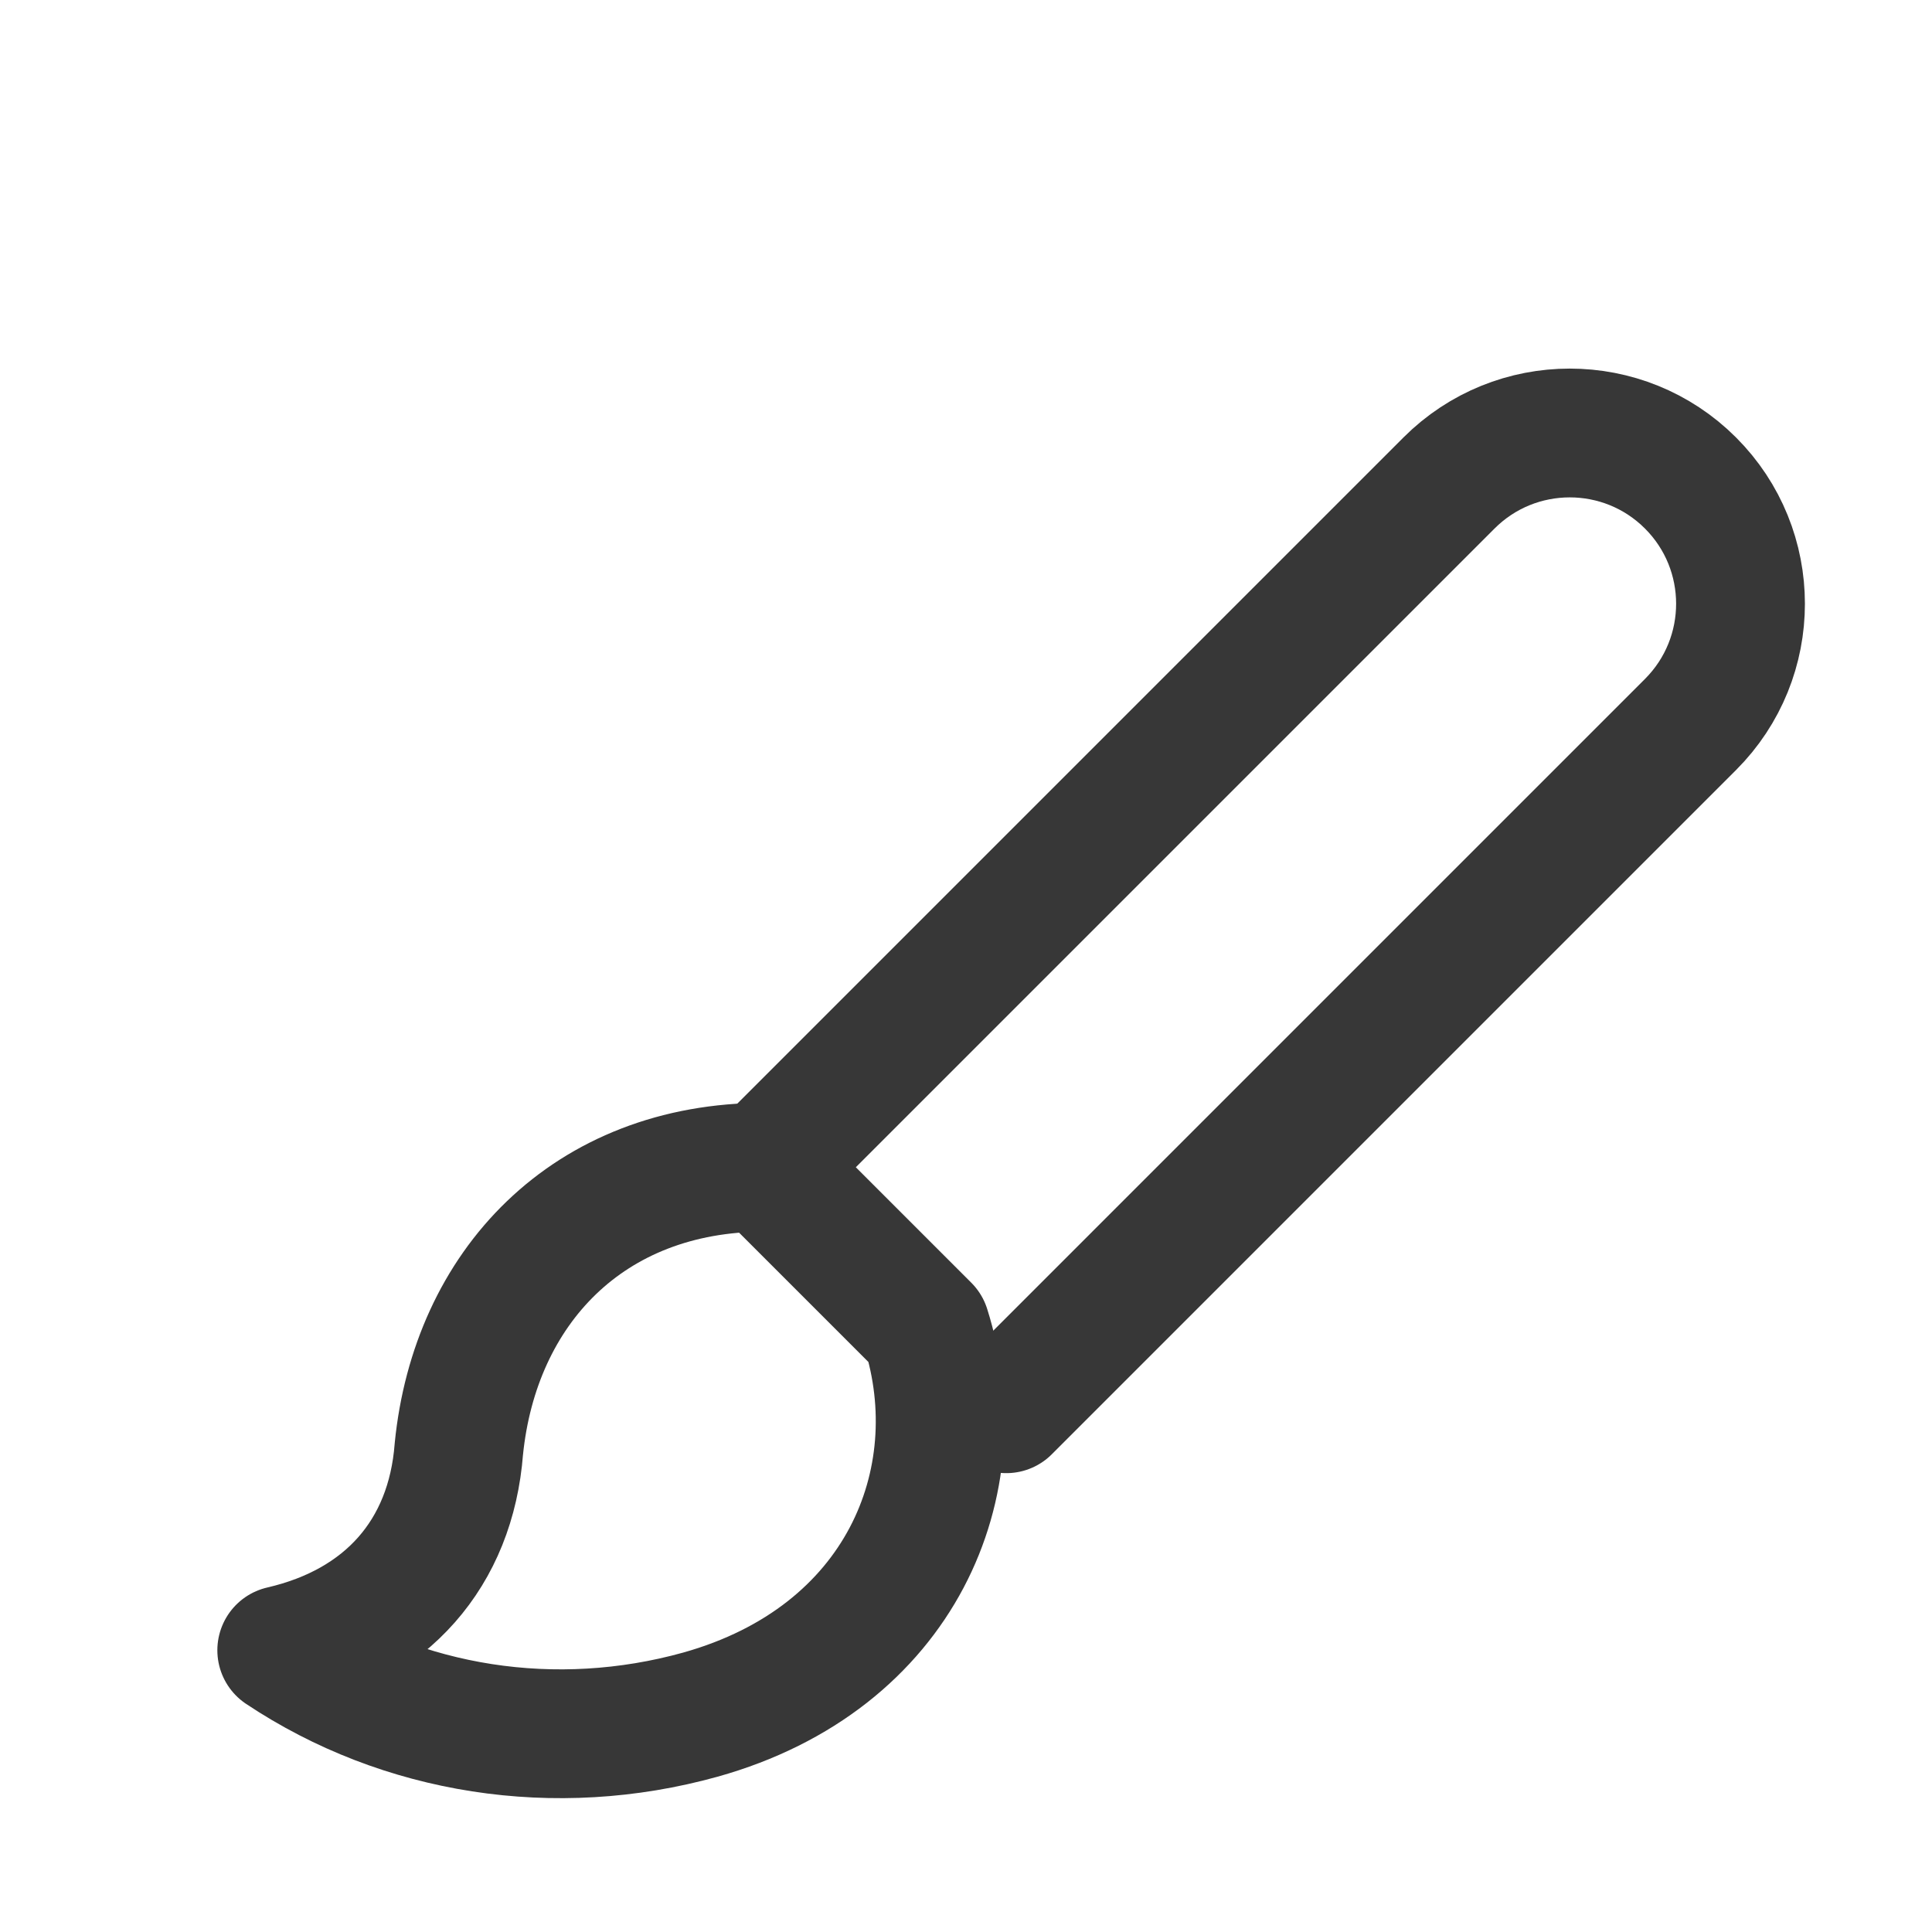
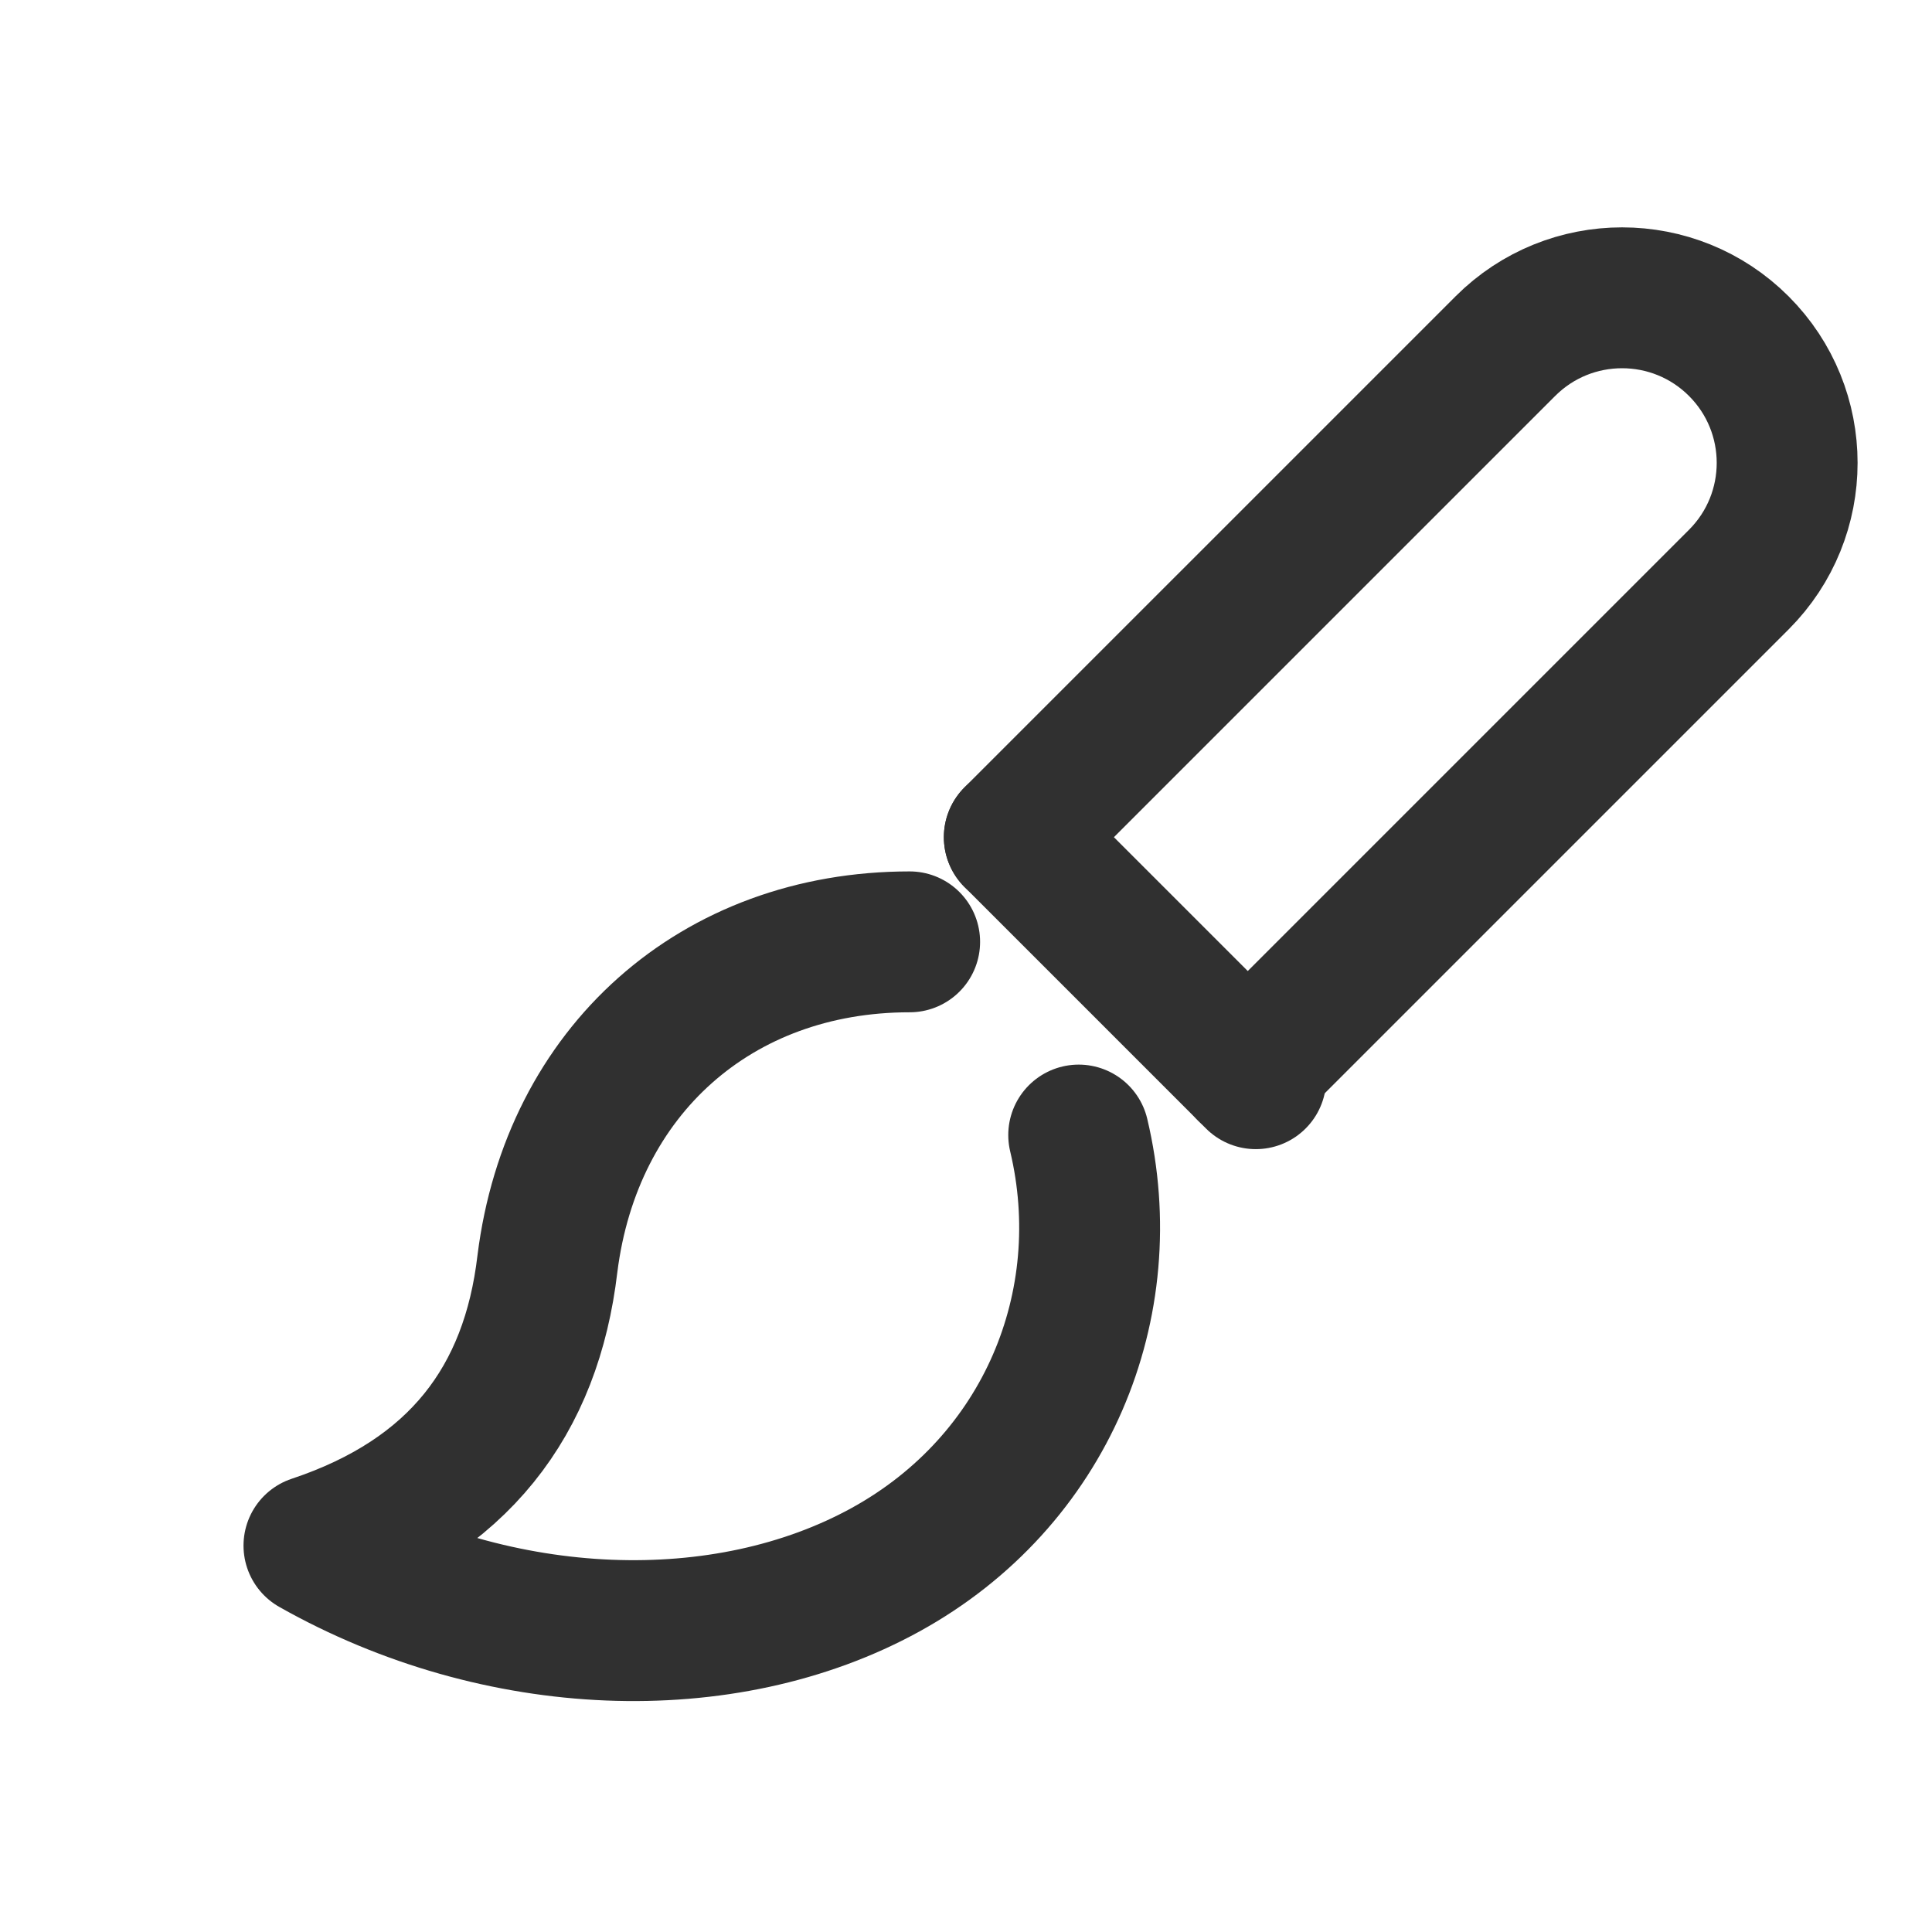
<svg xmlns="http://www.w3.org/2000/svg" width="24" height="24" viewBox="0 0 24 24">
-   <g fill="none" stroke="#373737" stroke-width="1.6" stroke-linecap="round" stroke-linejoin="round">
-     <path d="M9.5 14.5 18 6a2 2 0 1 1 3 3l-8.5 8.5" />
-     <path d="M9.5 14.5c-2.2 0-3.6 1.5-3.8 3.5-.1 1.3-.9 2.2-2.2 2.5 1.5 1 3.4 1.3 5.2.8 2.5-.7 3.4-2.9 2.8-4.8z" />
+   <g fill="none" stroke="#303030" stroke-width="1.75" stroke-linecap="round" stroke-linejoin="round">
+     <path d="M12.6 10.4 18.7 4.3a2 2 0 0 1 2.9 2.9l-6.1 6.1" />
+     <path d="M12.6 10.4l3 3" />
+     <path d="M11.3 11.7c-2.4 0-4.2 1.6-4.5 4-.2 1.7-1.1 2.9-2.9 3.5 2.3 1.3 5.1 1.4 7.1.3 2-1.1 2.9-3.3 2.4-5.4" />
  </g>
</svg>
